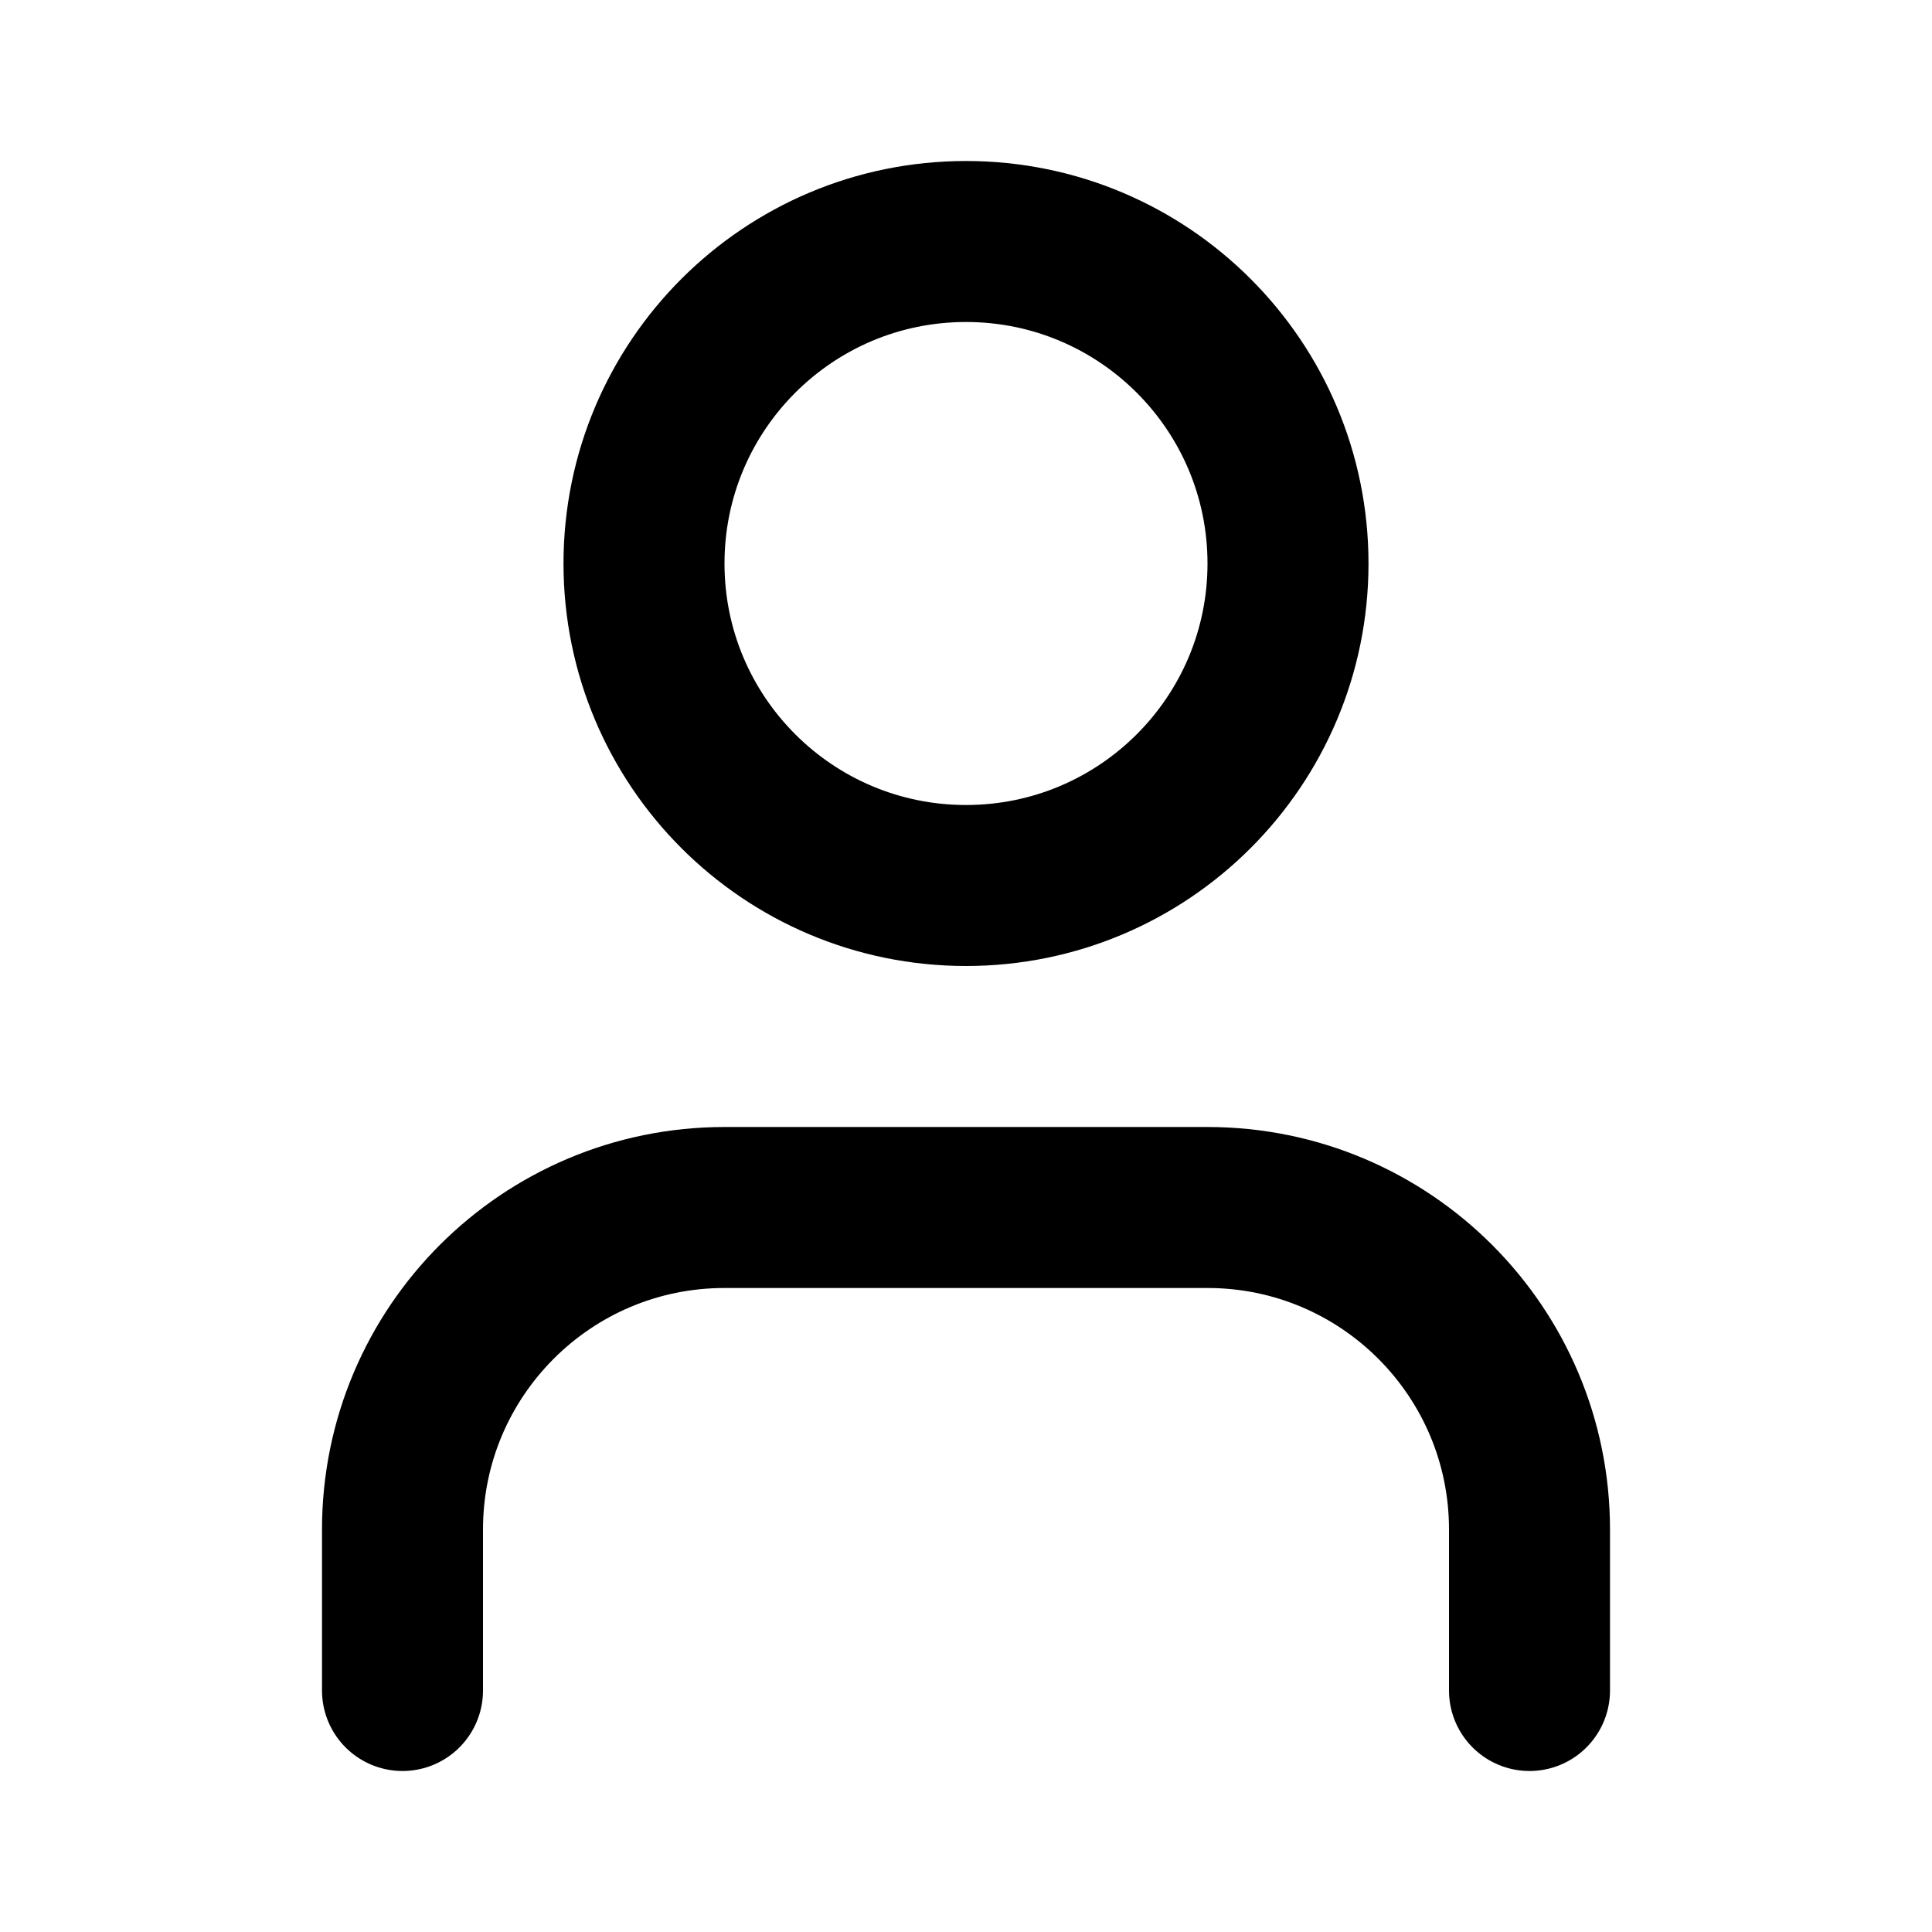
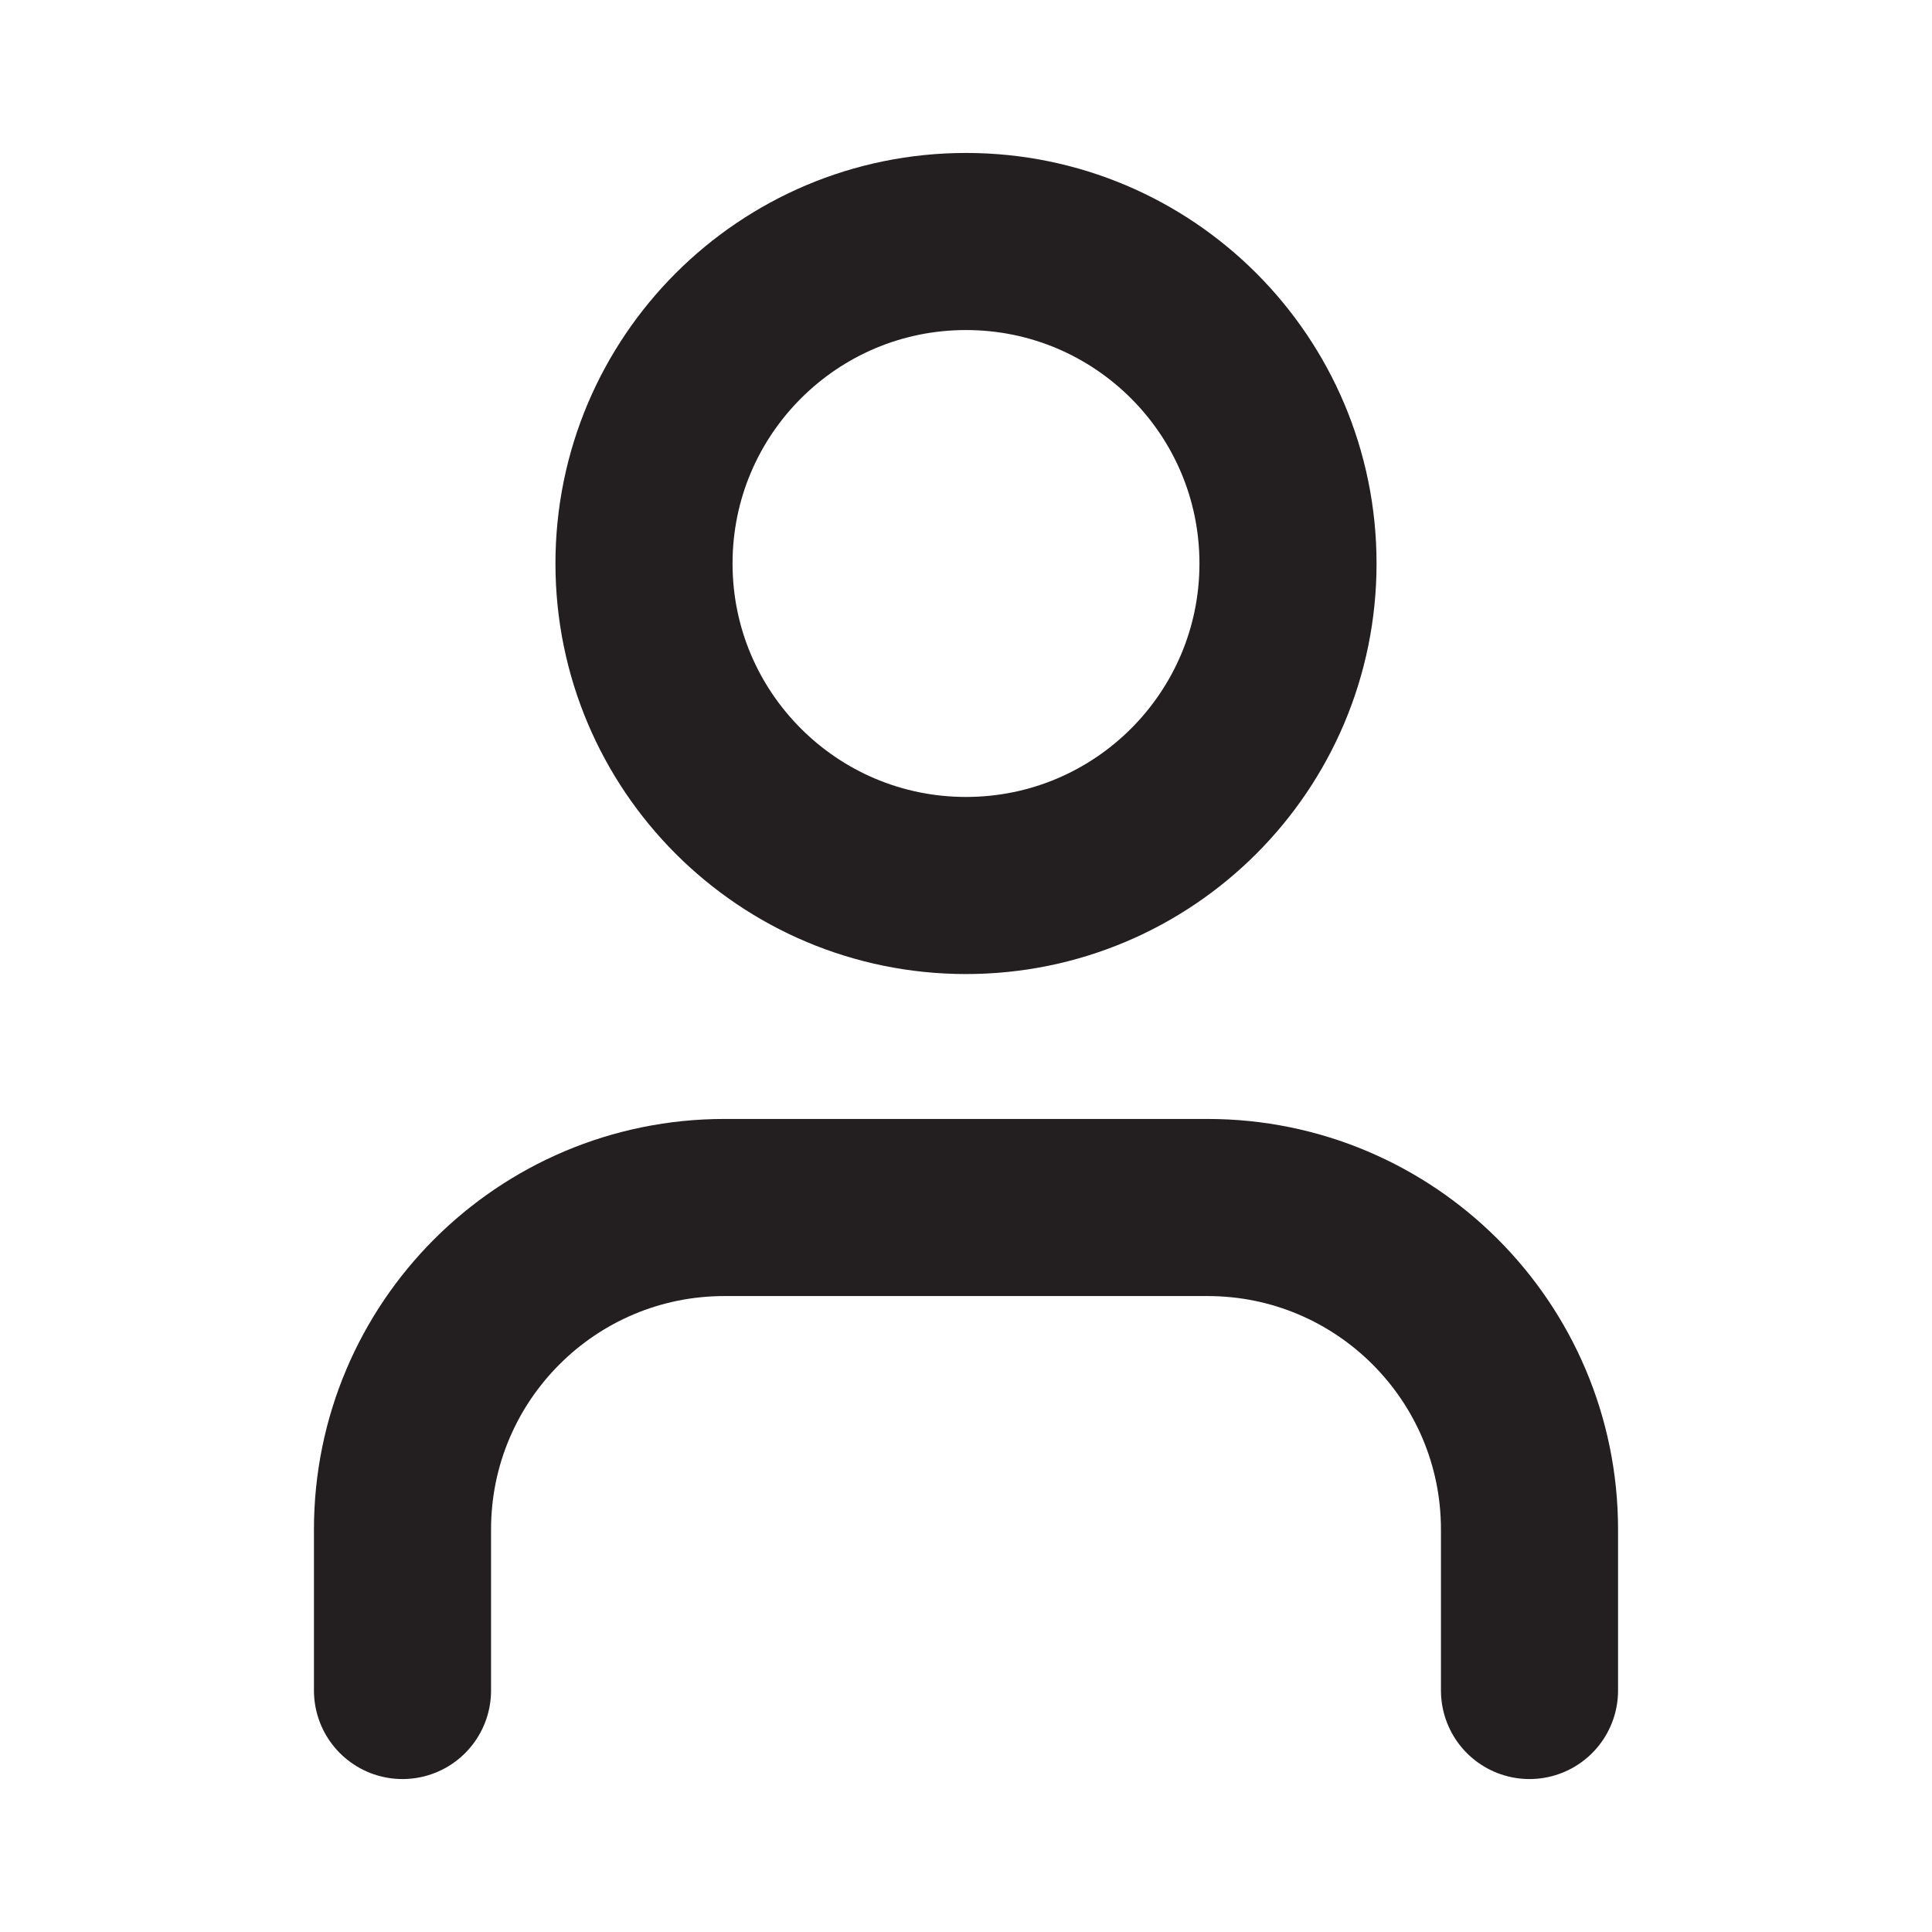
- <svg xmlns="http://www.w3.org/2000/svg" width="20" height="20" viewBox="0 0 24 24" fill="none" stroke="currentColor" stroke-width="2" stroke-linecap="round" stroke-linejoin="round">
+ <svg xmlns="http://www.w3.org/2000/svg" width="24" height="24" viewBox="0 0 24 24" fill="none" stroke="#231F20" stroke-width="2.2" stroke-linecap="round" stroke-linejoin="round">
  <path d="M19 21v-2a4 4 0 0 0-4-4H9a4 4 0 0 0-4 4v2" />
  <circle cx="12" cy="7" r="4" />
</svg>
